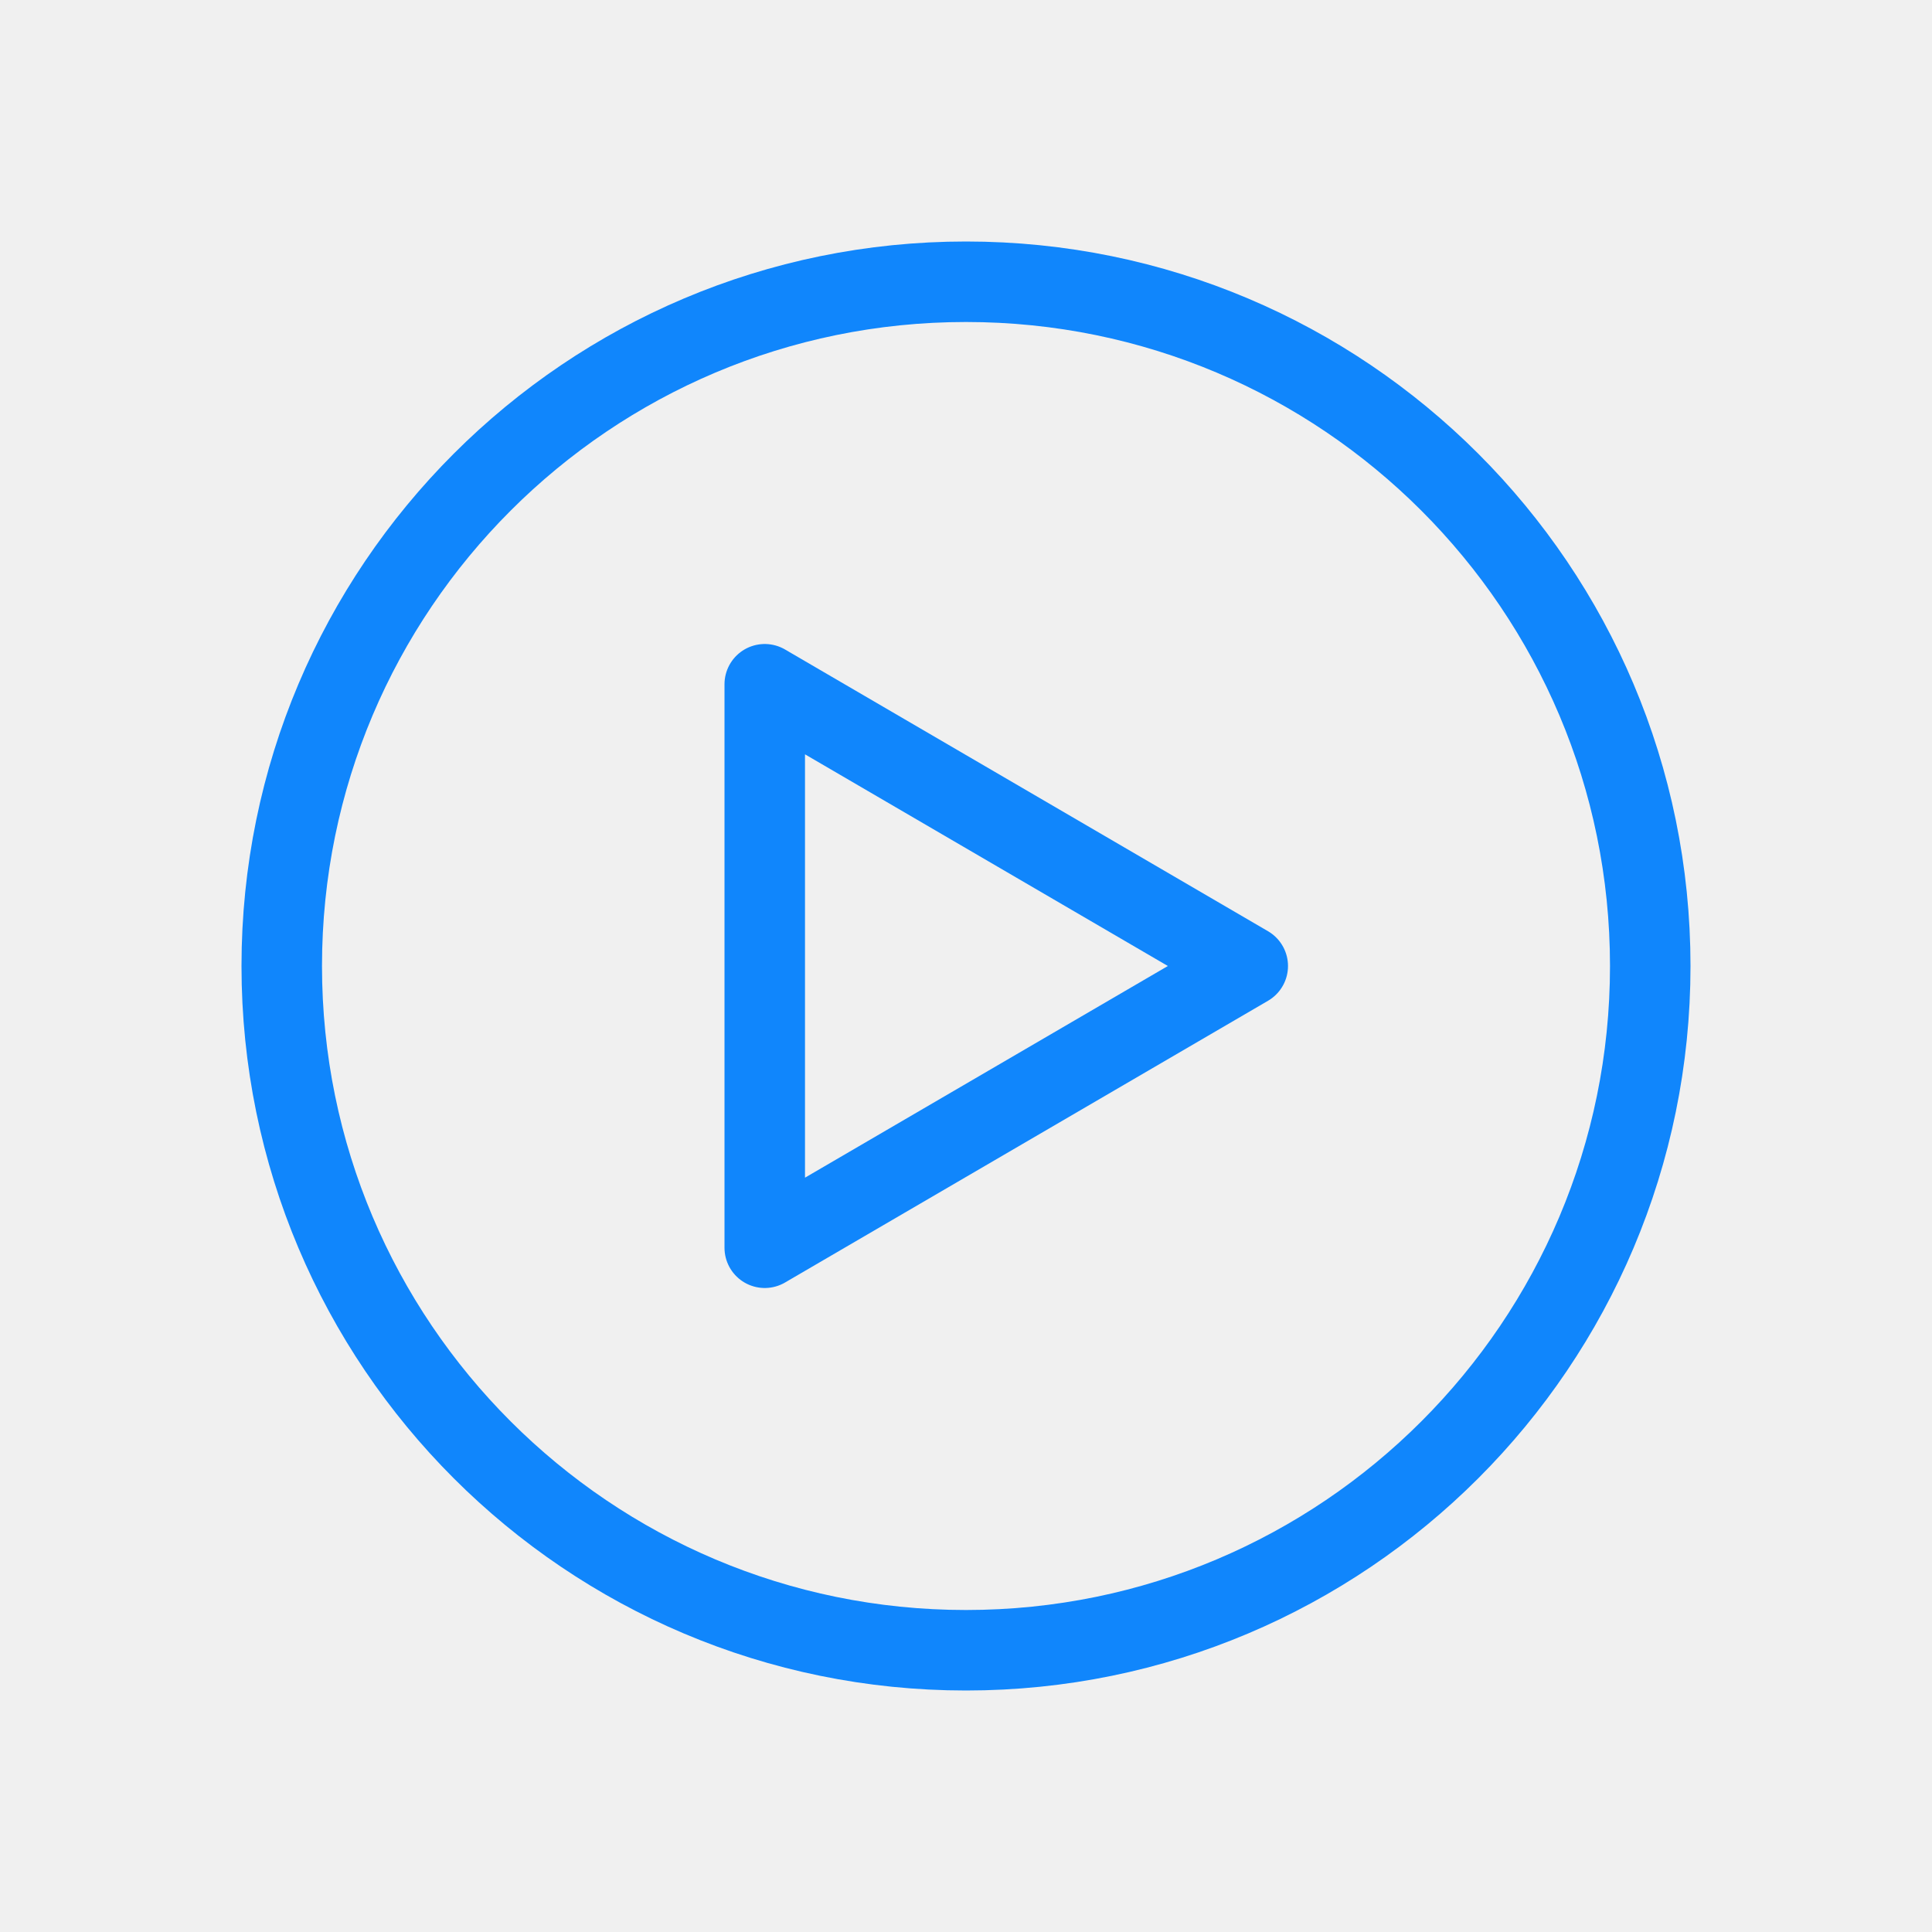
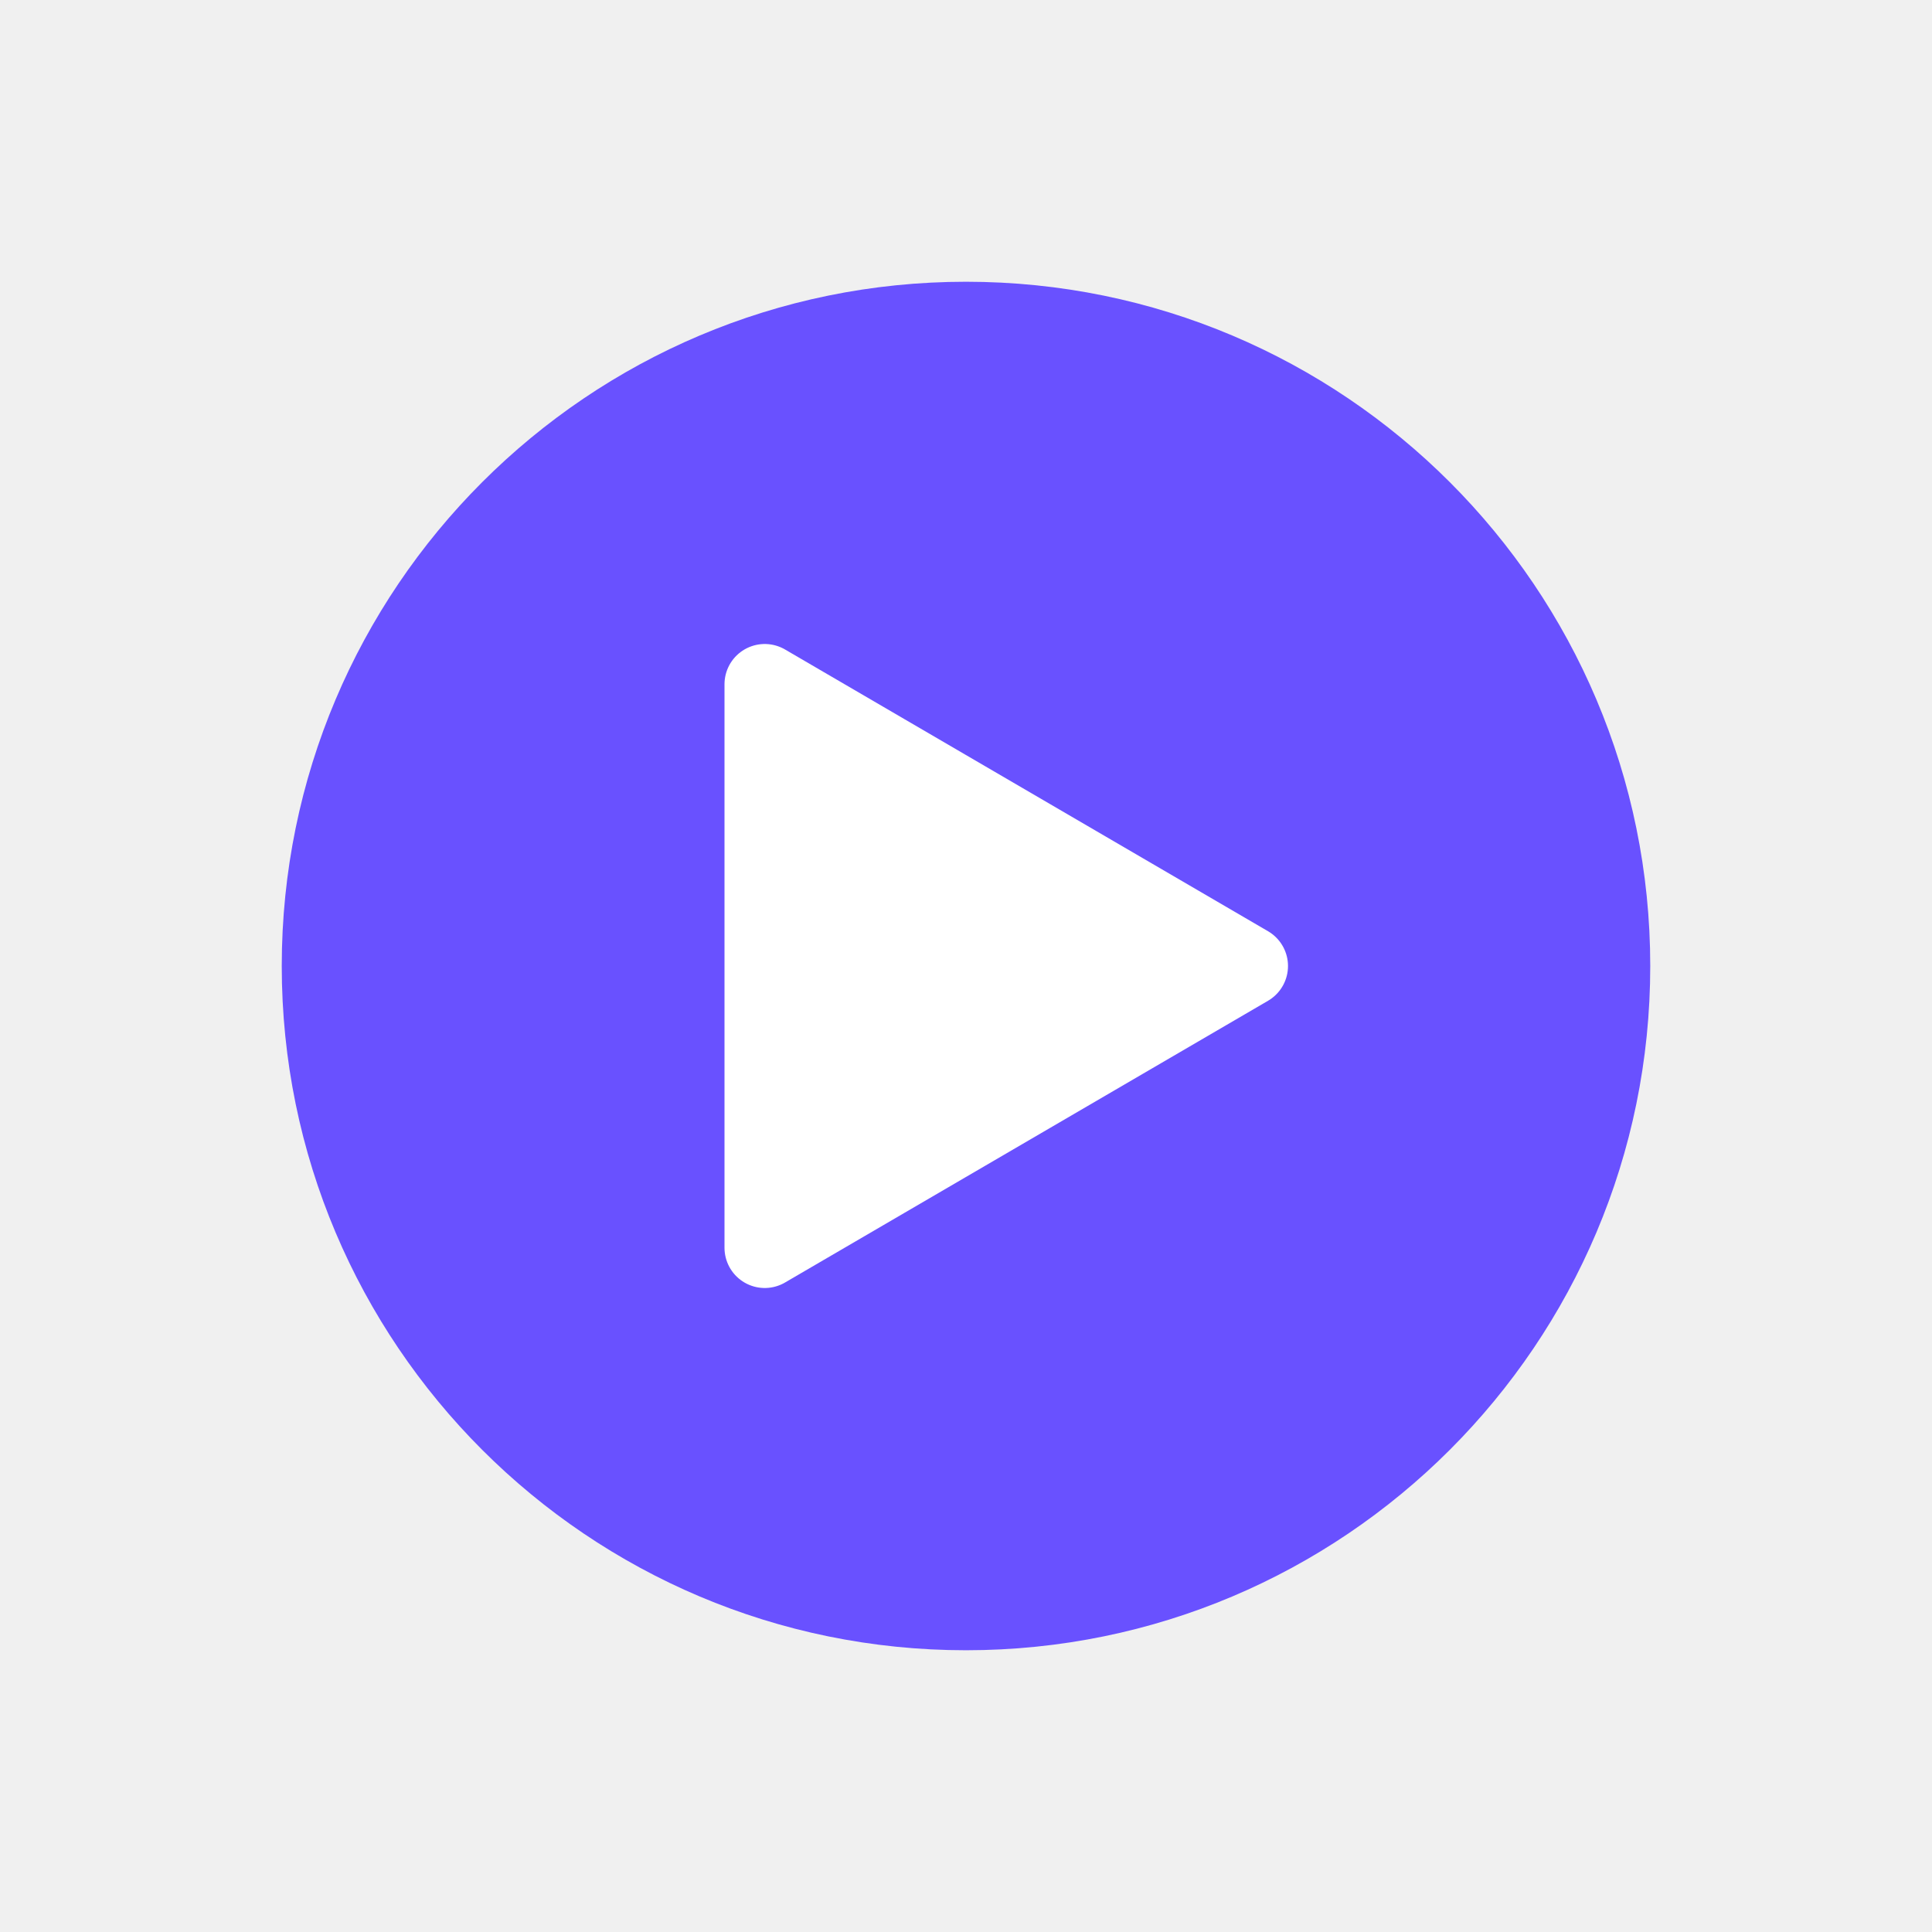
<svg xmlns="http://www.w3.org/2000/svg" width="24" height="24" viewBox="0 0 24 24" fill="none">
-   <path d="M20.5 12C20.5 16.694 16.694 20.5 12 20.5C7.306 20.5 3.5 16.694 3.5 12C3.5 7.306 7.306 3.5 12 3.5C16.694 3.5 20.5 7.306 20.5 12Z" stroke="#1086fc" stroke-linecap="square" stroke-linejoin="round" />
-   <path d="M9.5 15.5V8.5L15.5 12L9.5 15.5Z" stroke="#1086fc" stroke-linecap="square" stroke-linejoin="round" />
+   <path d="M20.5 12C20.5 16.694 16.694 20.5 12 20.5C7.306 20.5 3.5 16.694 3.5 12C3.5 7.306 7.306 3.5 12 3.5C16.694 3.5 20.5 7.306 20.5 12Z" fill="#6951FF" stroke-linecap="square" stroke-linejoin="round" />
+   <path d="M9.5 15.5V8.5L15.5 12L9.5 15.5Z" stroke="white" fill="white" stroke-linecap="square" stroke-linejoin="round" />
</svg>
